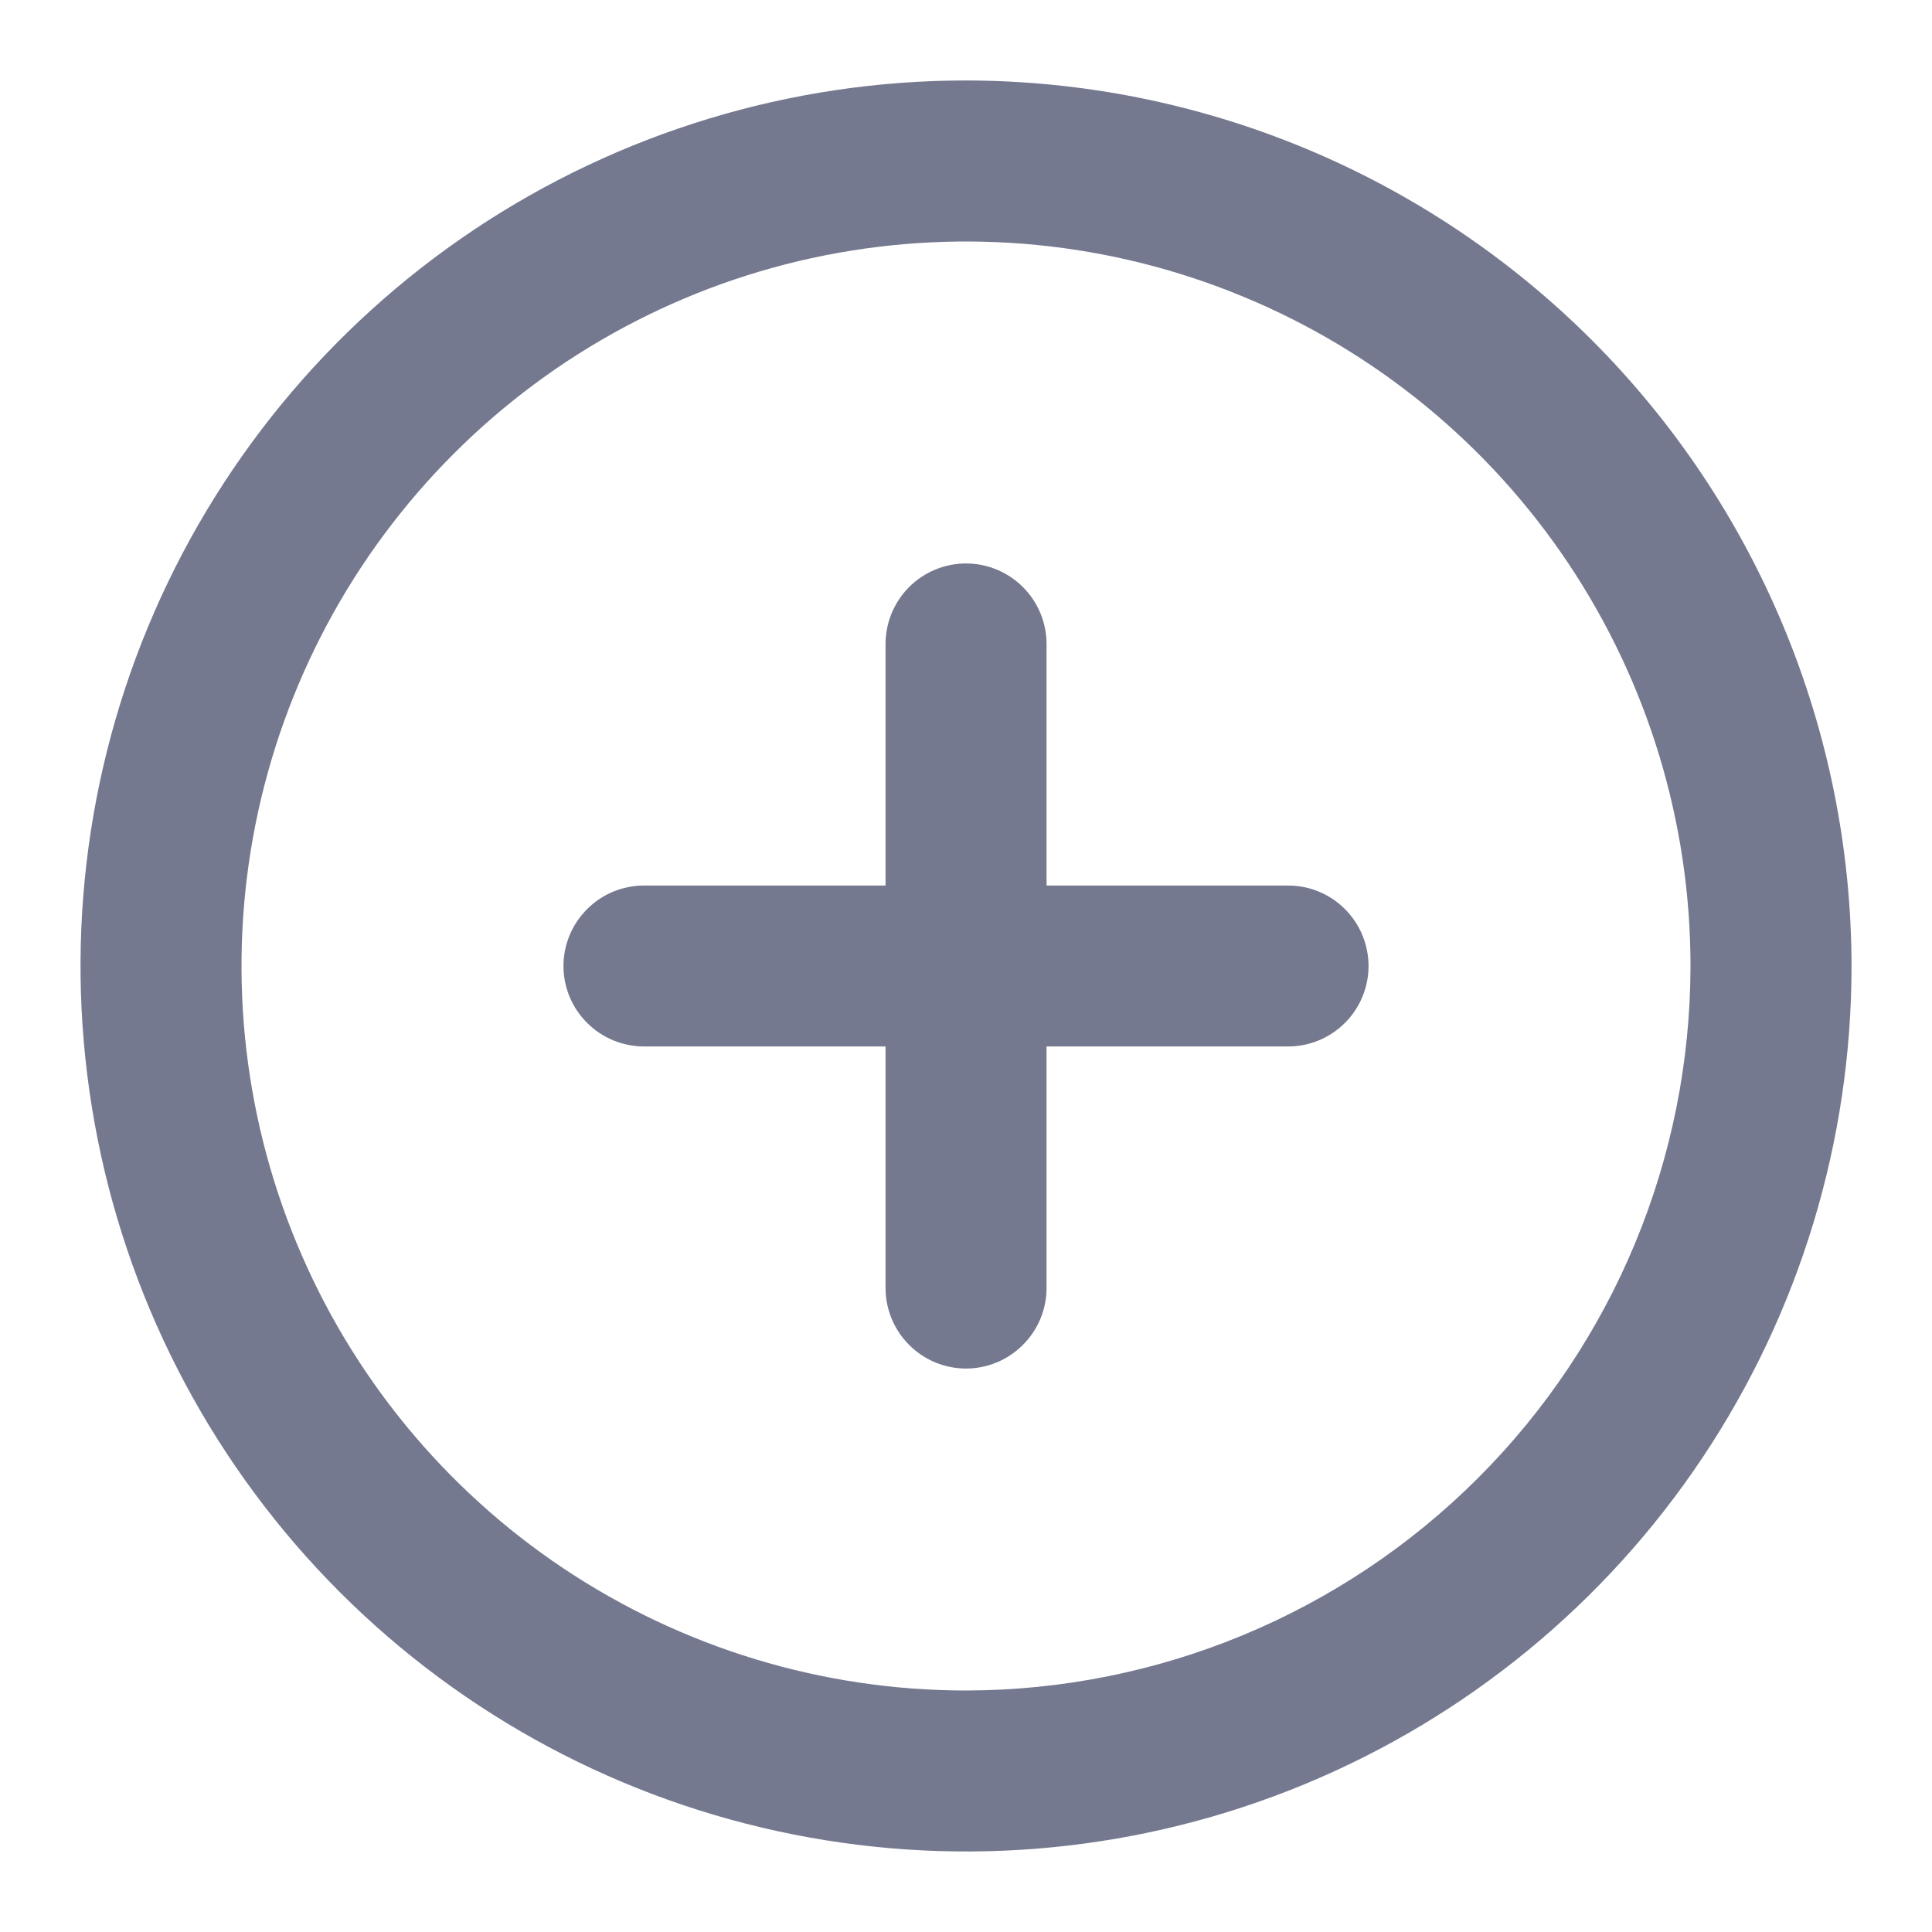
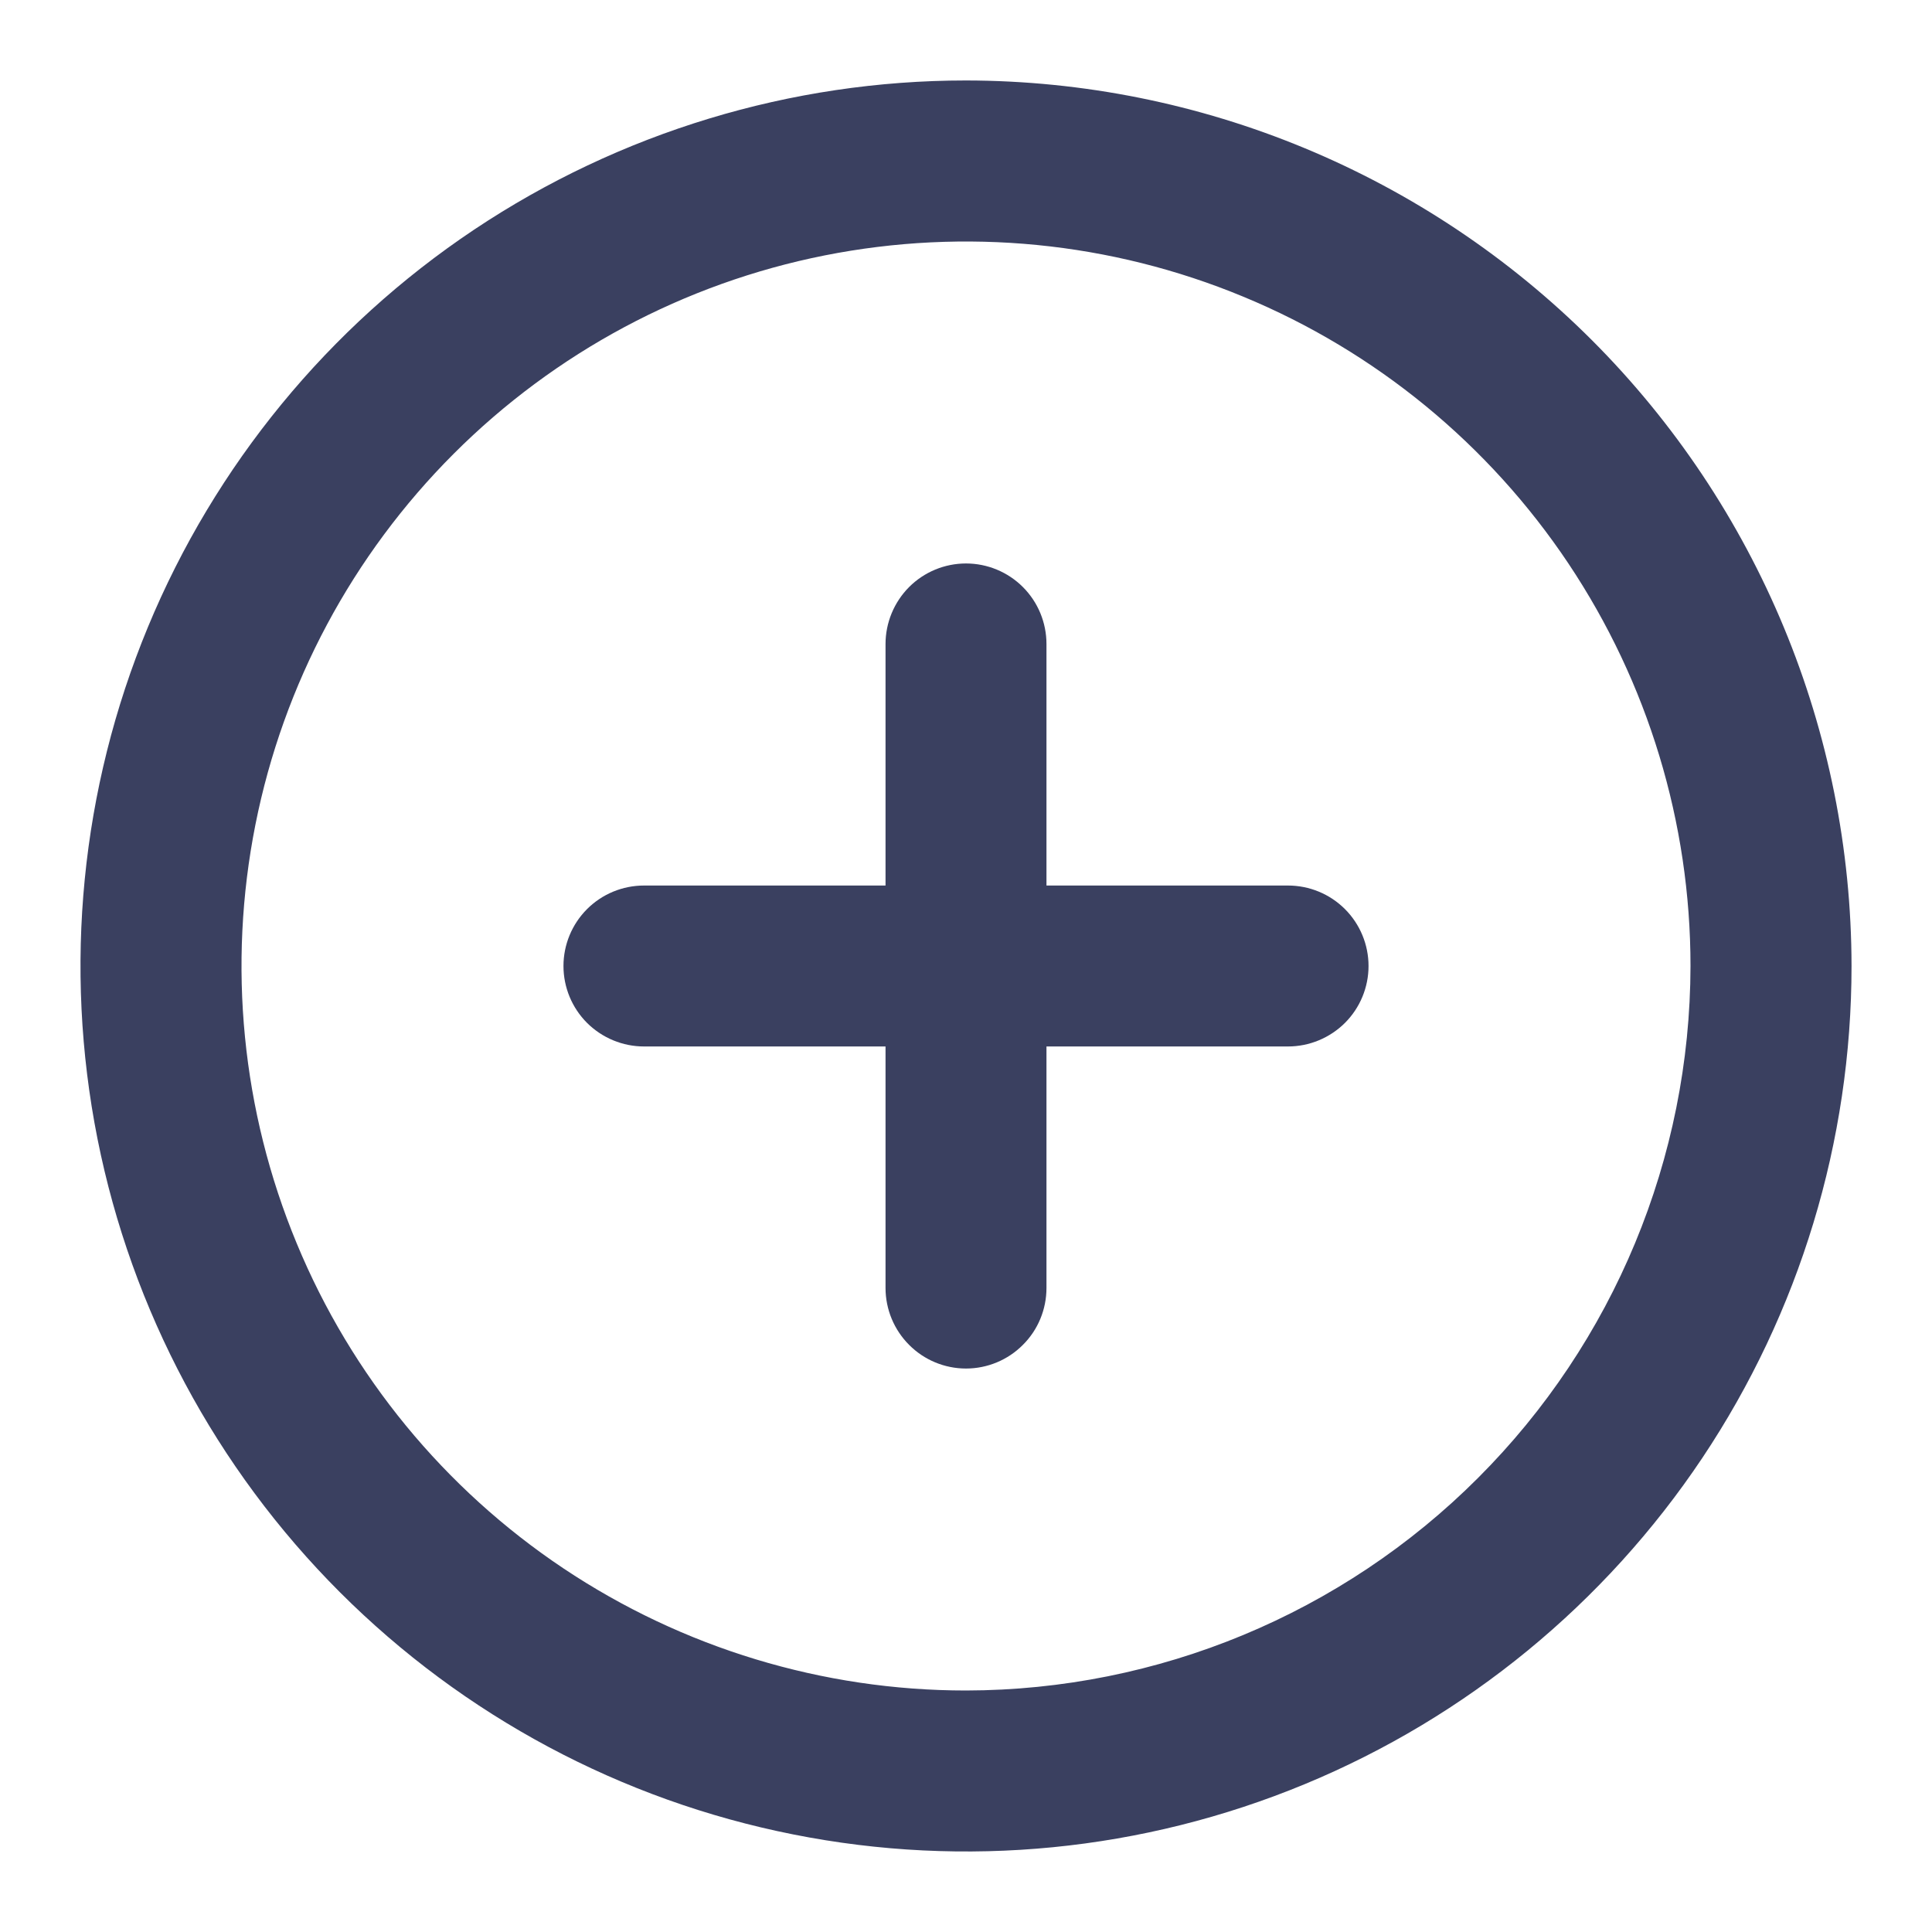
<svg xmlns="http://www.w3.org/2000/svg" width="20" height="20" viewBox="0 0 20 20" fill="none">
-   <g opacity="0.7">
-     <path d="M10 0.833C8.187 0.833 6.415 1.371 4.907 2.378C3.4 3.385 2.225 4.817 1.531 6.492C0.837 8.167 0.656 10.01 1.01 11.788C1.363 13.566 2.236 15.2 3.518 16.482C4.8 17.764 6.434 18.637 8.212 18.99C9.99 19.344 11.833 19.163 13.508 18.469C15.183 17.775 16.615 16.6 17.622 15.093C18.629 13.585 19.167 11.813 19.167 10C19.164 7.57 18.197 5.24 16.479 3.521C14.76 1.803 12.43 0.836 10 0.833ZM10 17.5C8.517 17.5 7.067 17.06 5.833 16.236C4.6 15.412 3.639 14.241 3.071 12.87C2.503 11.5 2.355 9.992 2.644 8.537C2.934 7.082 3.648 5.746 4.697 4.697C5.746 3.648 7.082 2.933 8.537 2.644C9.992 2.355 11.5 2.503 12.87 3.071C14.241 3.638 15.412 4.6 16.236 5.833C17.06 7.067 17.5 8.517 17.5 10C17.498 11.988 16.707 13.895 15.301 15.3C13.895 16.706 11.989 17.497 10 17.5Z" fill="#3A4060" />
-     <path d="M13.334 9.167H10.834V6.667C10.834 6.446 10.746 6.234 10.589 6.077C10.433 5.921 10.221 5.833 10 5.833C9.779 5.833 9.567 5.921 9.411 6.077C9.255 6.234 9.167 6.446 9.167 6.667V9.167H6.667C6.446 9.167 6.234 9.254 6.078 9.411C5.921 9.567 5.833 9.779 5.833 10C5.833 10.221 5.921 10.433 6.078 10.589C6.234 10.745 6.446 10.833 6.667 10.833H9.167V13.333C9.167 13.554 9.255 13.766 9.411 13.922C9.567 14.079 9.779 14.167 10 14.167C10.221 14.167 10.433 14.079 10.589 13.922C10.746 13.766 10.834 13.554 10.834 13.333V10.833H13.334C13.555 10.833 13.767 10.745 13.923 10.589C14.079 10.433 14.167 10.221 14.167 10C14.167 9.779 14.079 9.567 13.923 9.411C13.767 9.254 13.555 9.167 13.334 9.167Z" fill="#3A4060" />
-   </g>
+   <path d="M10 0.833C8.187 0.833 6.415 1.371 4.907 2.378C3.4 3.385 2.225 4.817 1.531 6.492C0.837 8.167 0.656 10.01 1.009 11.788C1.363 13.566 2.236 15.2 3.518 16.482C4.8 17.764 6.433 18.637 8.212 18.99C9.99 19.344 11.833 19.163 13.508 18.469C15.183 17.775 16.614 16.6 17.622 15.093C18.629 13.585 19.167 11.813 19.167 10C19.164 7.57 18.197 5.24 16.479 3.521C14.76 1.803 12.43 0.836 10 0.833ZM10 17.5C8.517 17.5 7.067 17.06 5.833 16.236C4.6 15.412 3.638 14.241 3.071 12.87C2.503 11.5 2.355 9.992 2.644 8.537C2.933 7.082 3.648 5.746 4.697 4.697C5.746 3.648 7.082 2.933 8.537 2.644C9.992 2.355 11.5 2.503 12.87 3.071C14.241 3.638 15.412 4.6 16.236 5.833C17.06 7.067 17.5 8.517 17.5 10C17.497 11.988 16.706 13.895 15.3 15.3C13.895 16.706 11.988 17.497 10 17.5Z" fill="#3A4060" />
+   <path d="M13.333 9.167H10.833V6.667C10.833 6.446 10.746 6.234 10.589 6.077C10.433 5.921 10.221 5.833 10 5.833C9.779 5.833 9.567 5.921 9.411 6.077C9.255 6.234 9.167 6.446 9.167 6.667V9.167H6.667C6.446 9.167 6.234 9.254 6.077 9.411C5.921 9.567 5.833 9.779 5.833 10C5.833 10.221 5.921 10.433 6.077 10.589C6.234 10.745 6.446 10.833 6.667 10.833H9.167V13.333C9.167 13.554 9.255 13.766 9.411 13.922C9.567 14.079 9.779 14.167 10 14.167C10.221 14.167 10.433 14.079 10.589 13.922C10.746 13.766 10.833 13.554 10.833 13.333V10.833H13.333C13.554 10.833 13.766 10.745 13.923 10.589C14.079 10.433 14.167 10.221 14.167 10C14.167 9.779 14.079 9.567 13.923 9.411C13.766 9.254 13.554 9.167 13.333 9.167Z" fill="#3A4060" />
</svg>
